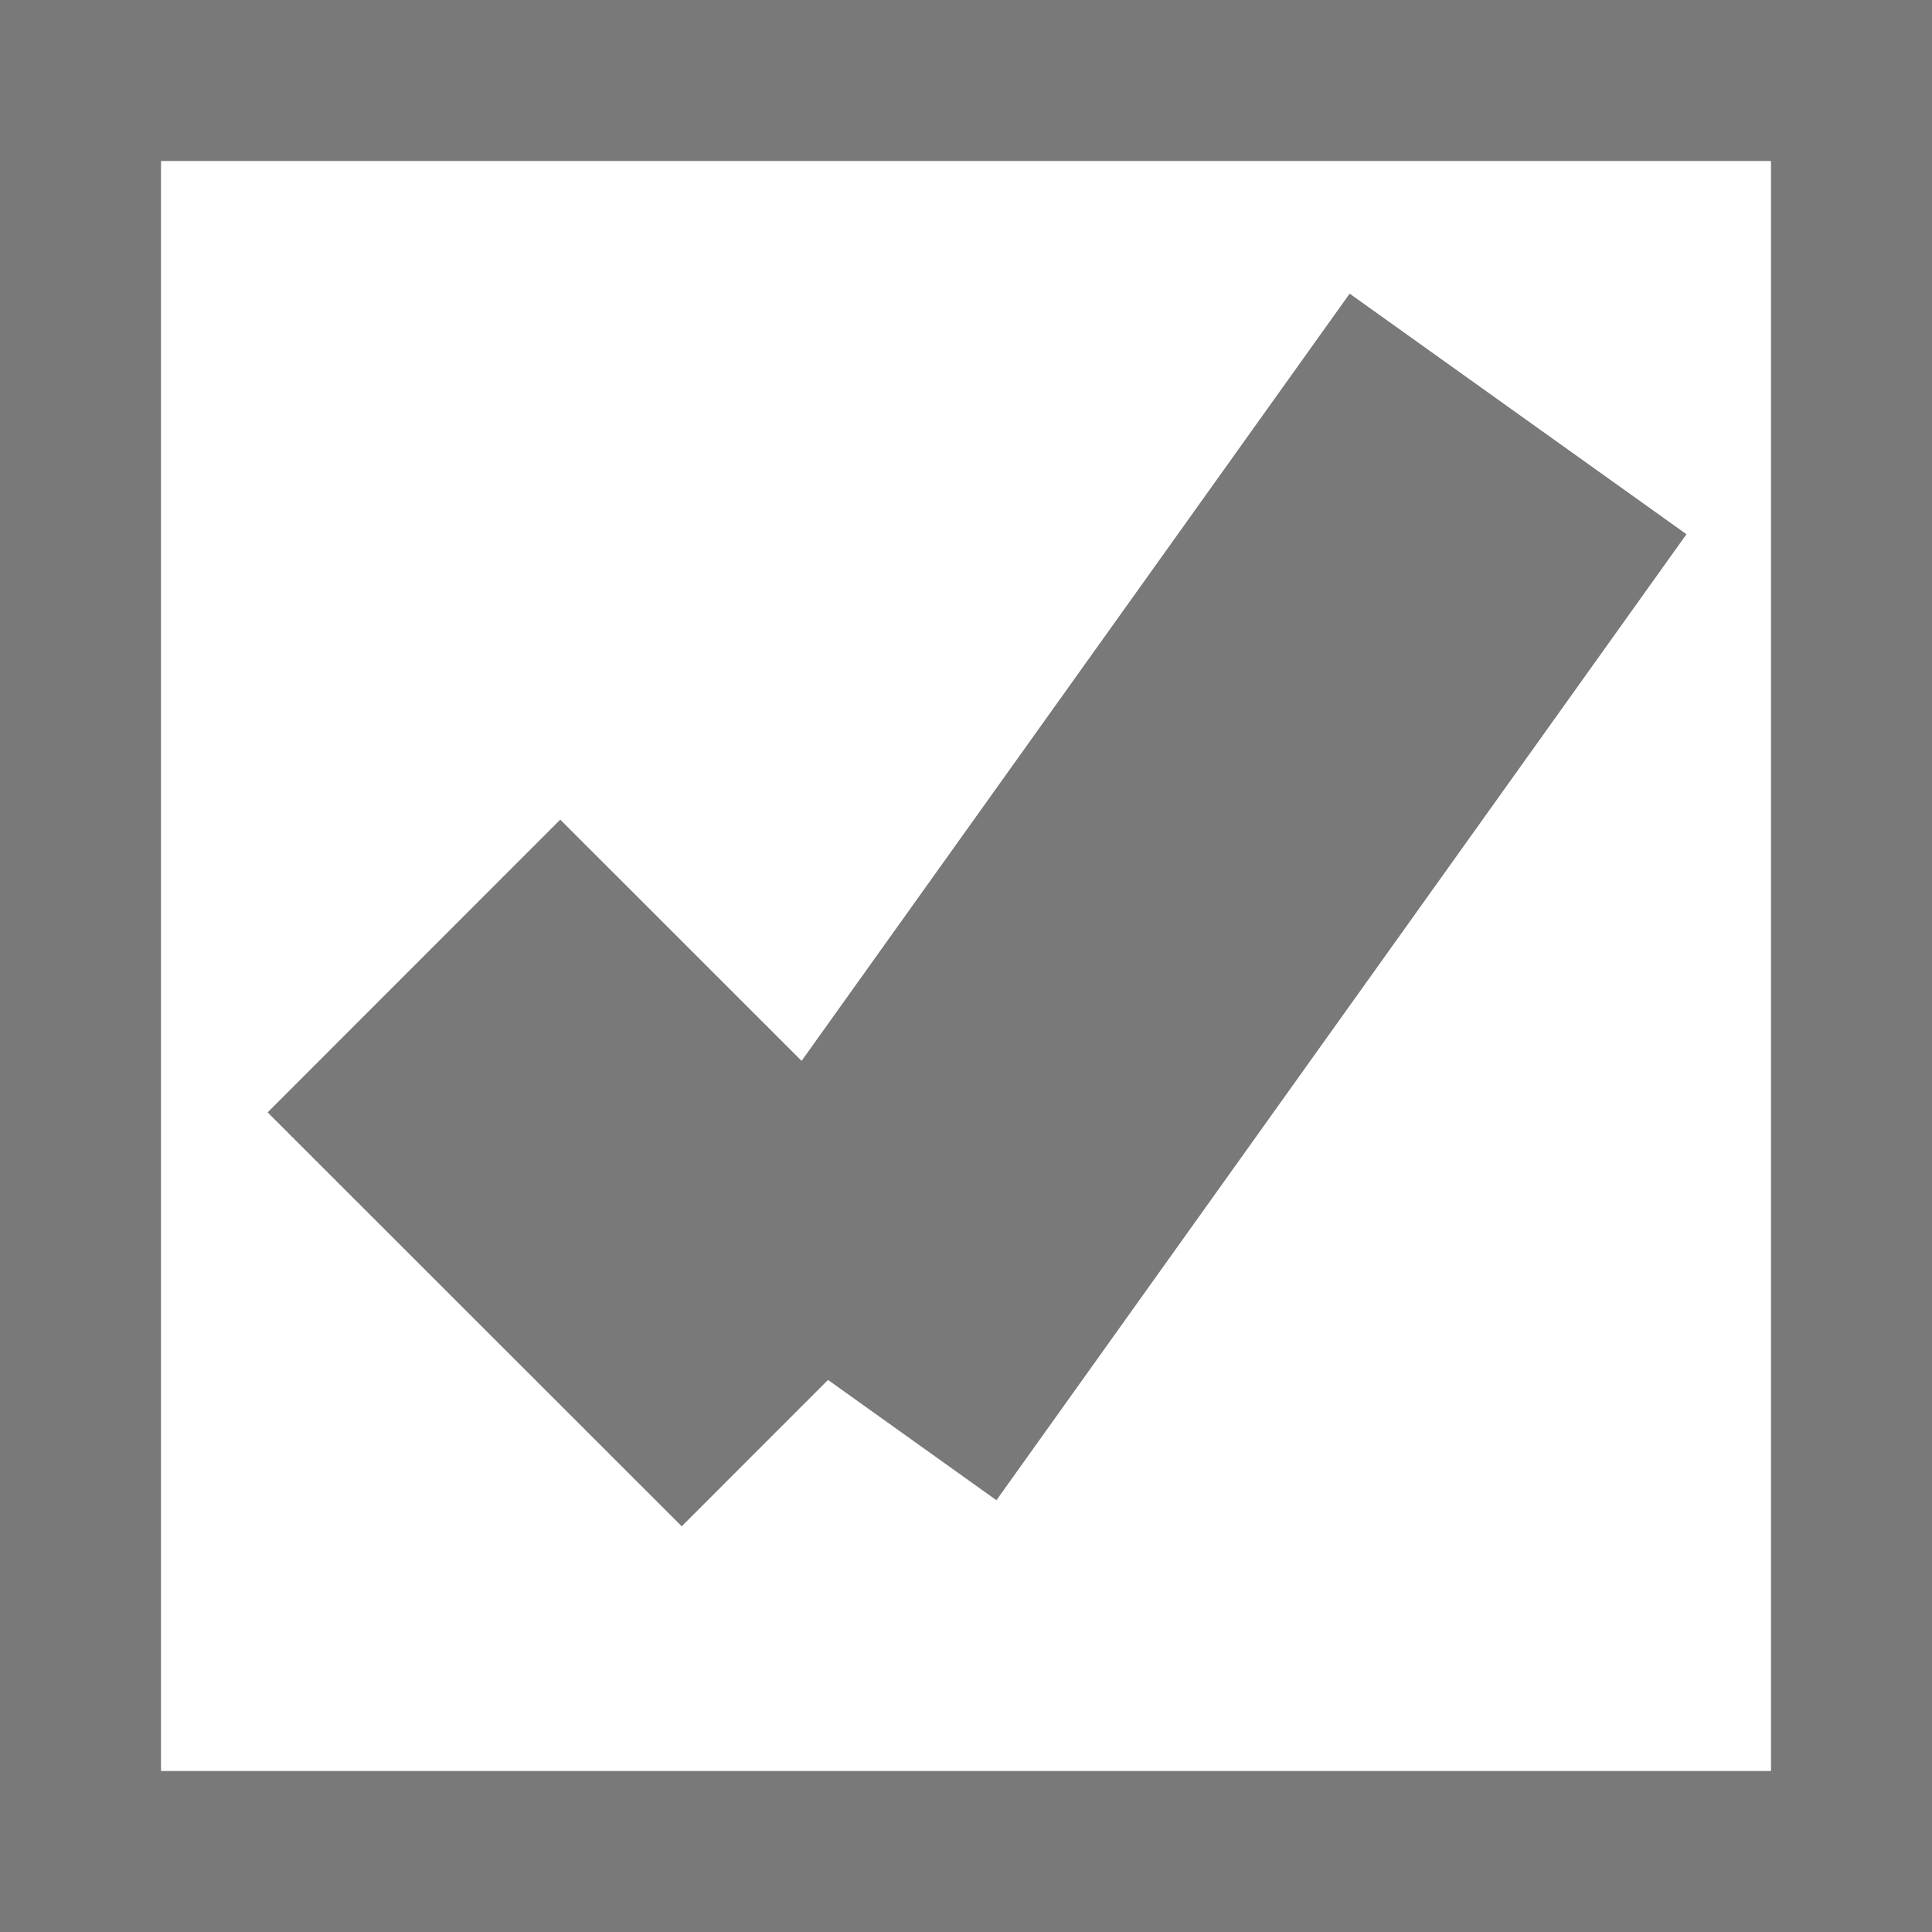
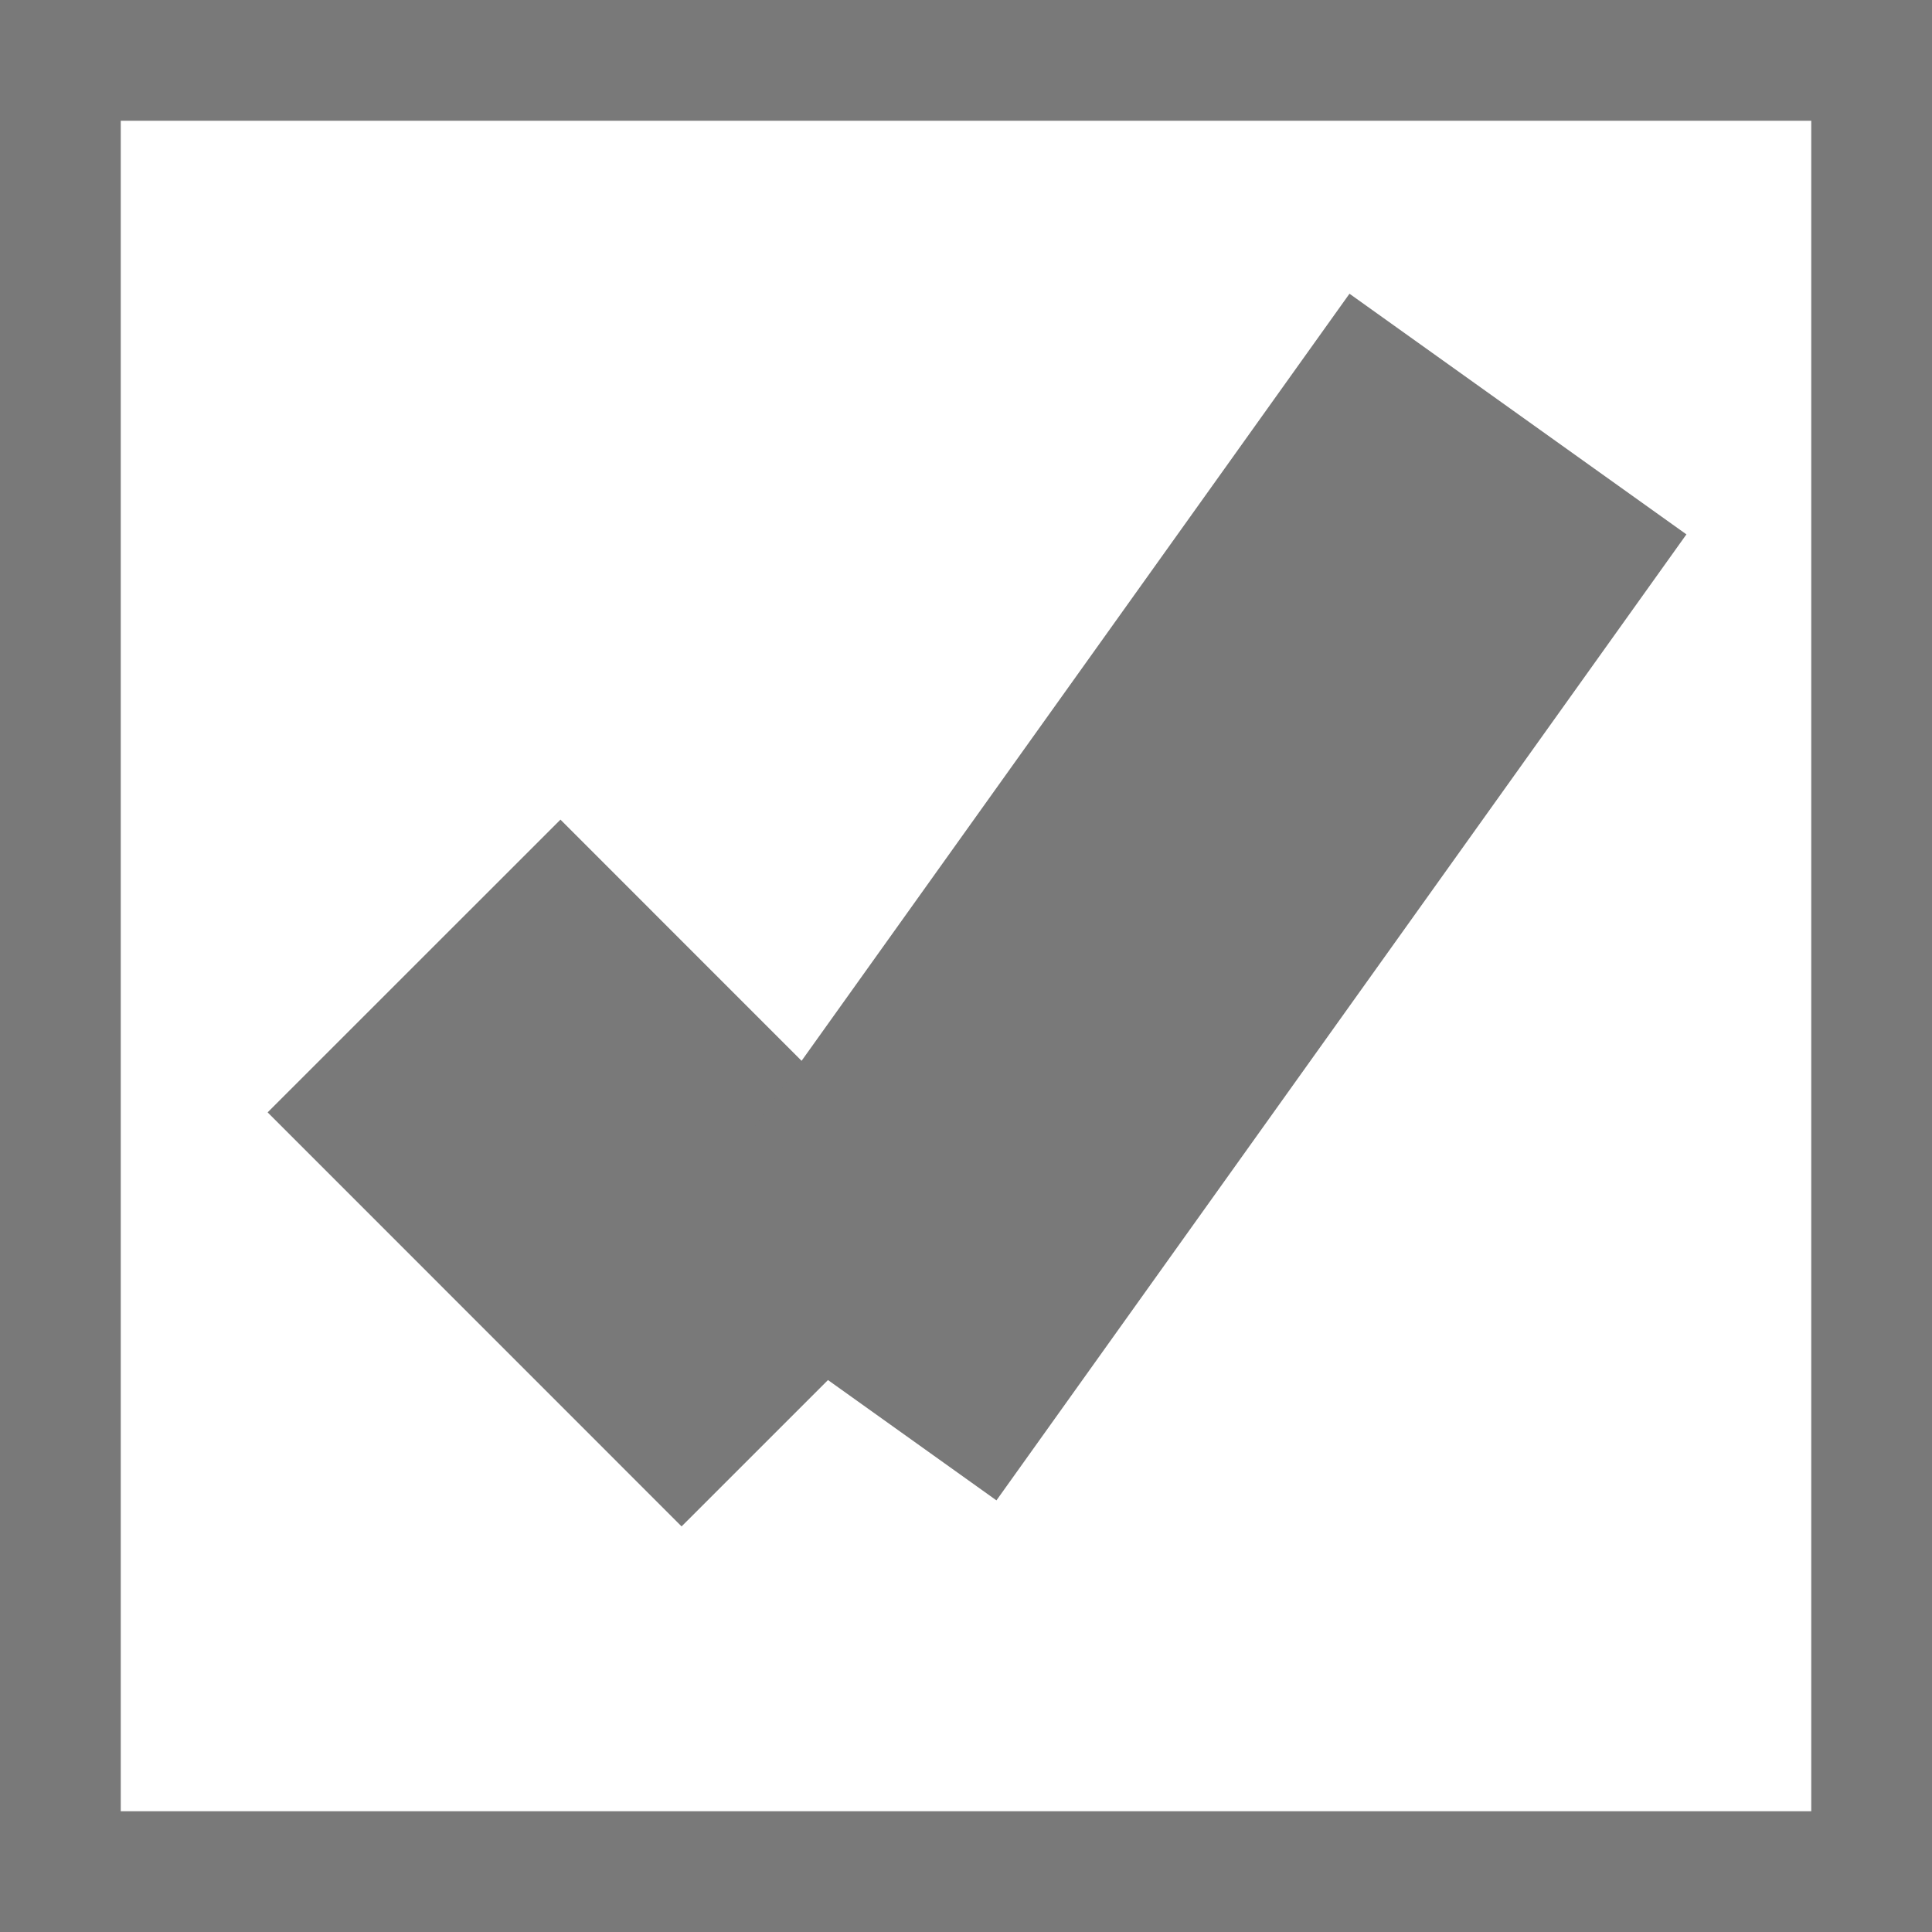
- <svg xmlns="http://www.w3.org/2000/svg" version="1.1" width="12px" height="12px" viewBox="1026 440  12 12">
-   <path d="M 1026.5 440.5  L 1037.5 440.5  L 1037.5 451.5  L 1026.5 451.5  L 1026.5 440.5  Z " fill-rule="nonzero" fill="#ffffff" stroke="none" />
-   <path d="M 1026.5 440.5  L 1037.5 440.5  L 1037.5 451.5  L 1026.5 451.5  L 1026.5 440.5  Z " stroke-width="1" stroke="#797979" fill="none" />
-   <path d="M 1028.571 446  L 1031.143 448.571  " stroke-width="2.571" stroke="#797979" fill="none" />
-   <path d="M 1031.143 448.571  L 1035.429 442.571  " stroke-width="2.571" stroke="#797979" fill="none" />
+ <svg xmlns="http://www.w3.org/2000/svg" version="1.1" width="16px" height="16px" viewBox="7 13  16 16">
+   <path d="M 7.5 13.5  L 22.5 13.5  L 22.5 28.5  L 7.5 28.5  L 7.5 13.5  Z " fill-rule="nonzero" fill="#ffffff" stroke="none" />
+   <path d="M 7.5 13.5  L 22.5 13.5  L 22.5 28.5  L 7.5 28.5  L 7.5 13.5  Z " stroke-width="1" stroke="#797979" fill="none" />
+   <path d="M 10.429 21  L 13.857 24.429  " stroke-width="3.429" stroke="#797979" fill="none" />
+   <path d="M 13.857 24.429  L 19.571 16.429  " stroke-width="3.429" stroke="#797979" fill="none" />
</svg>
